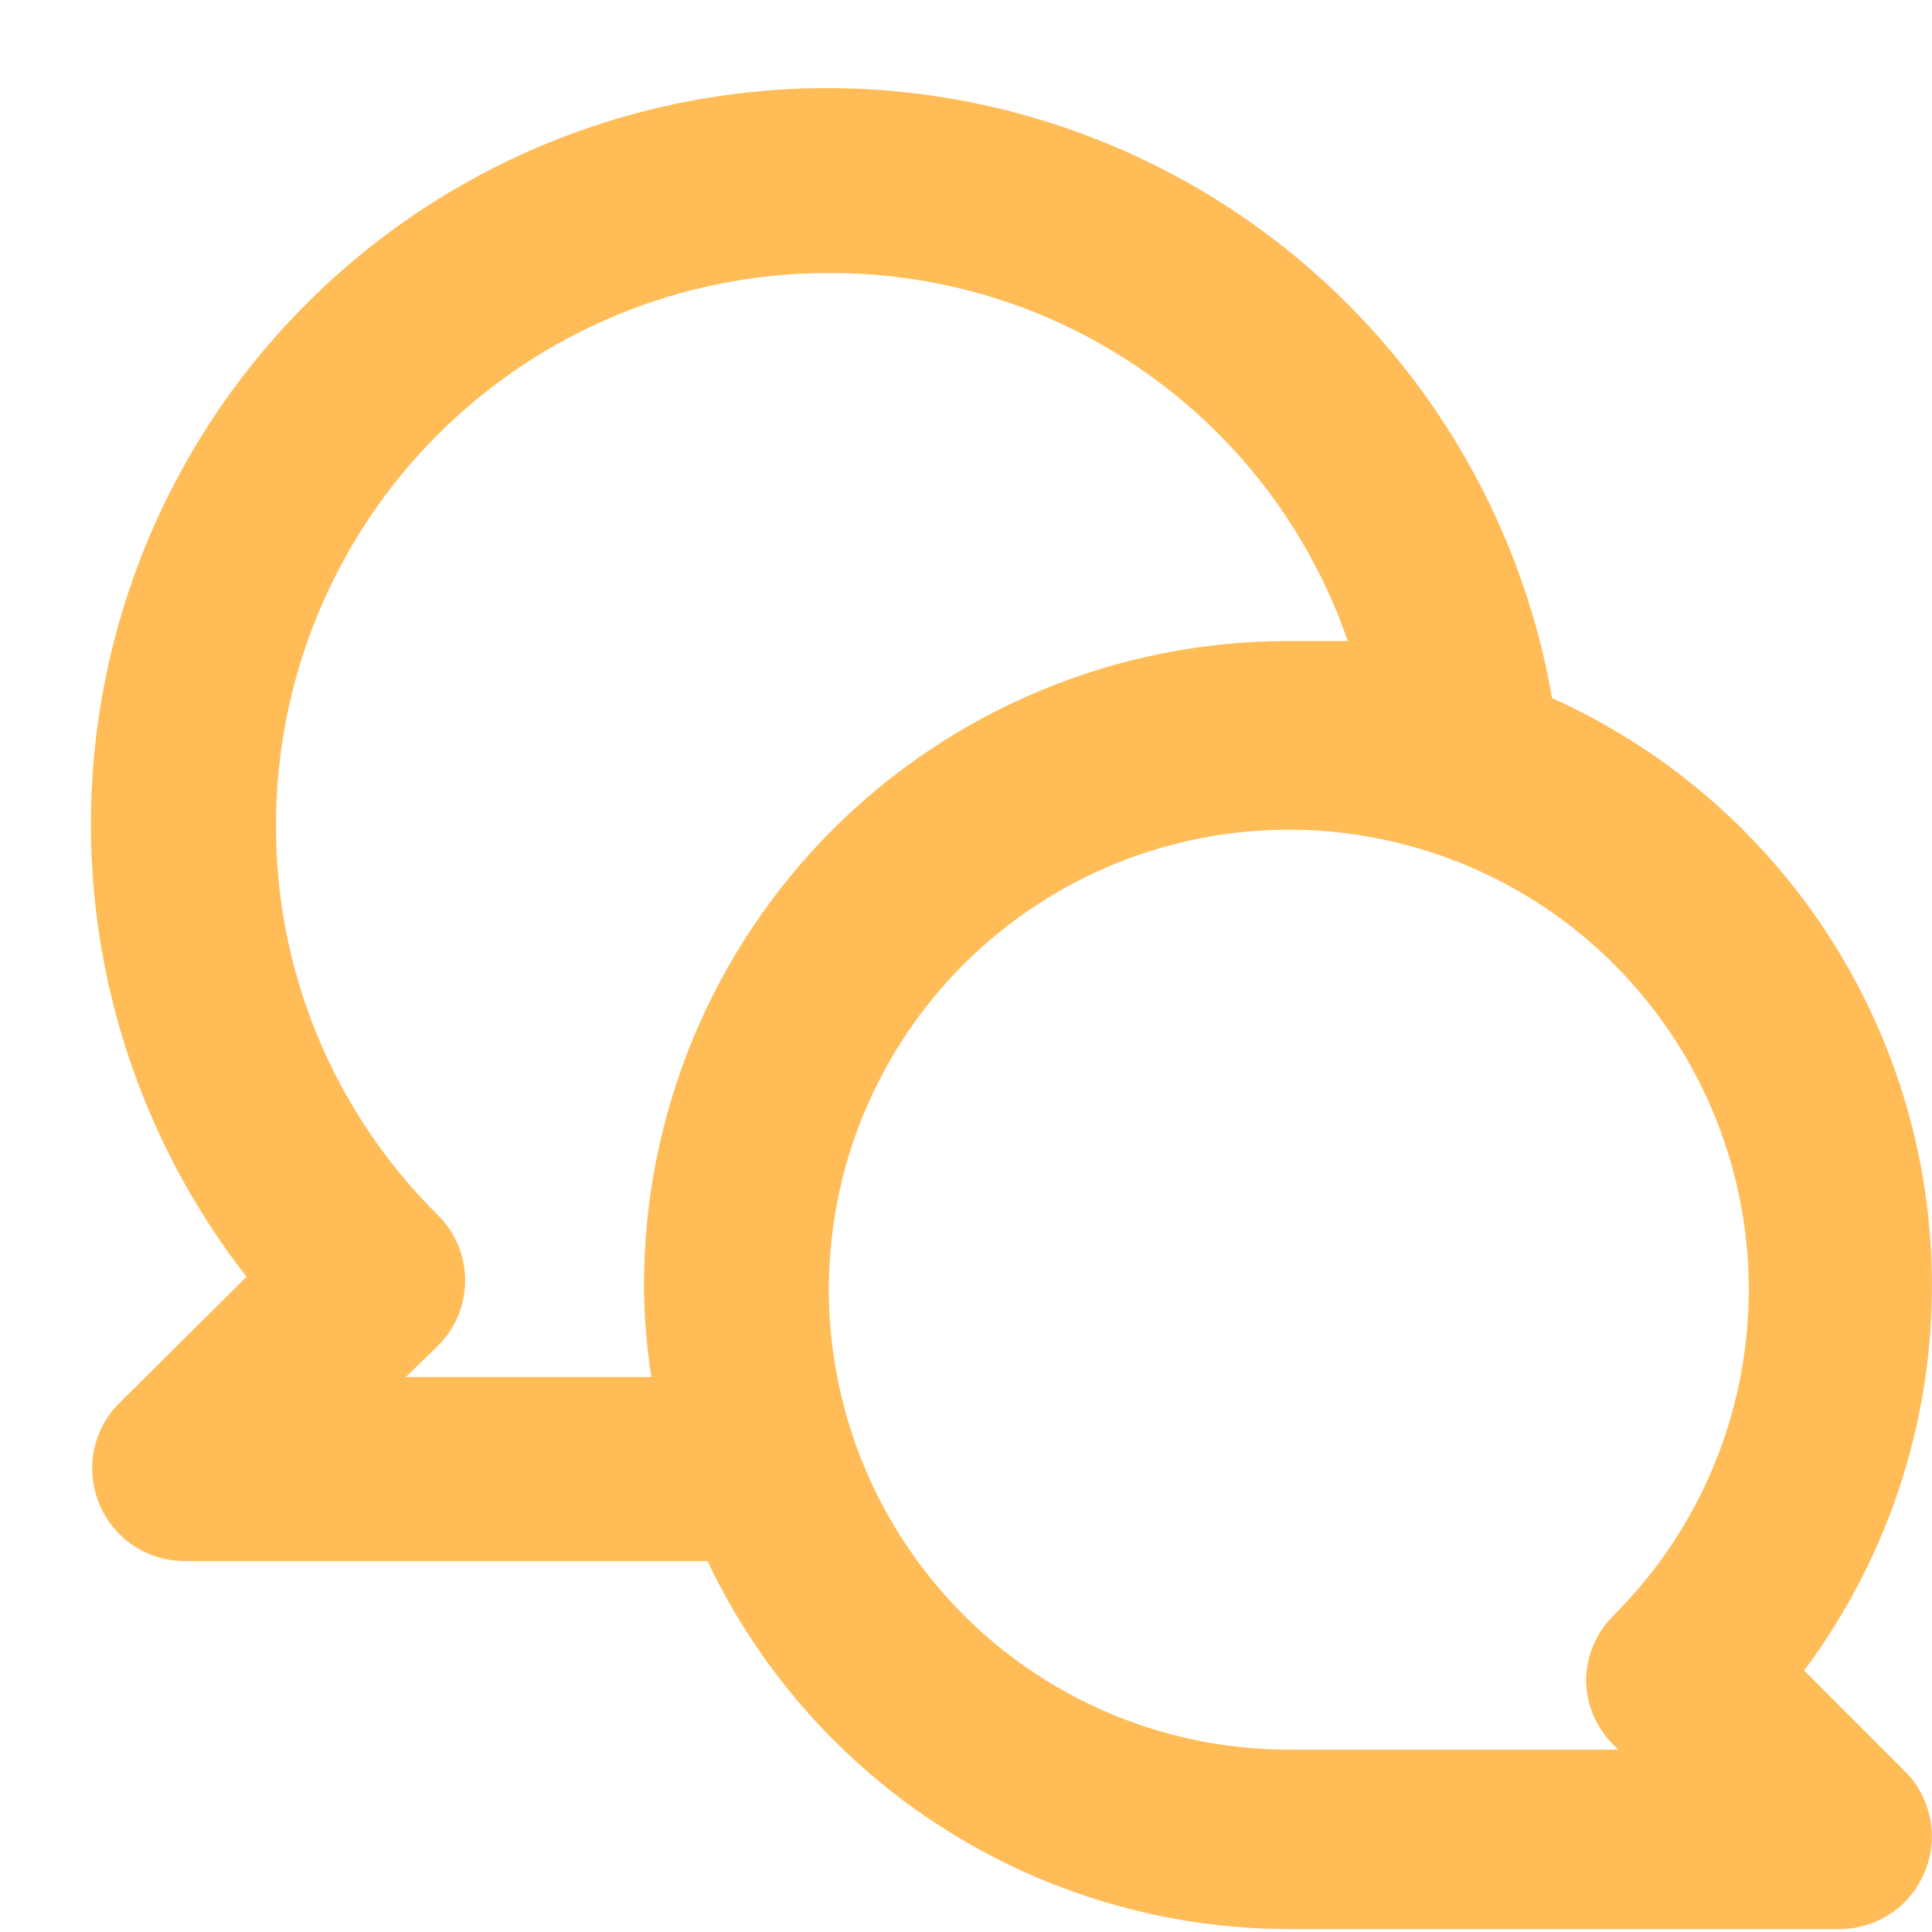
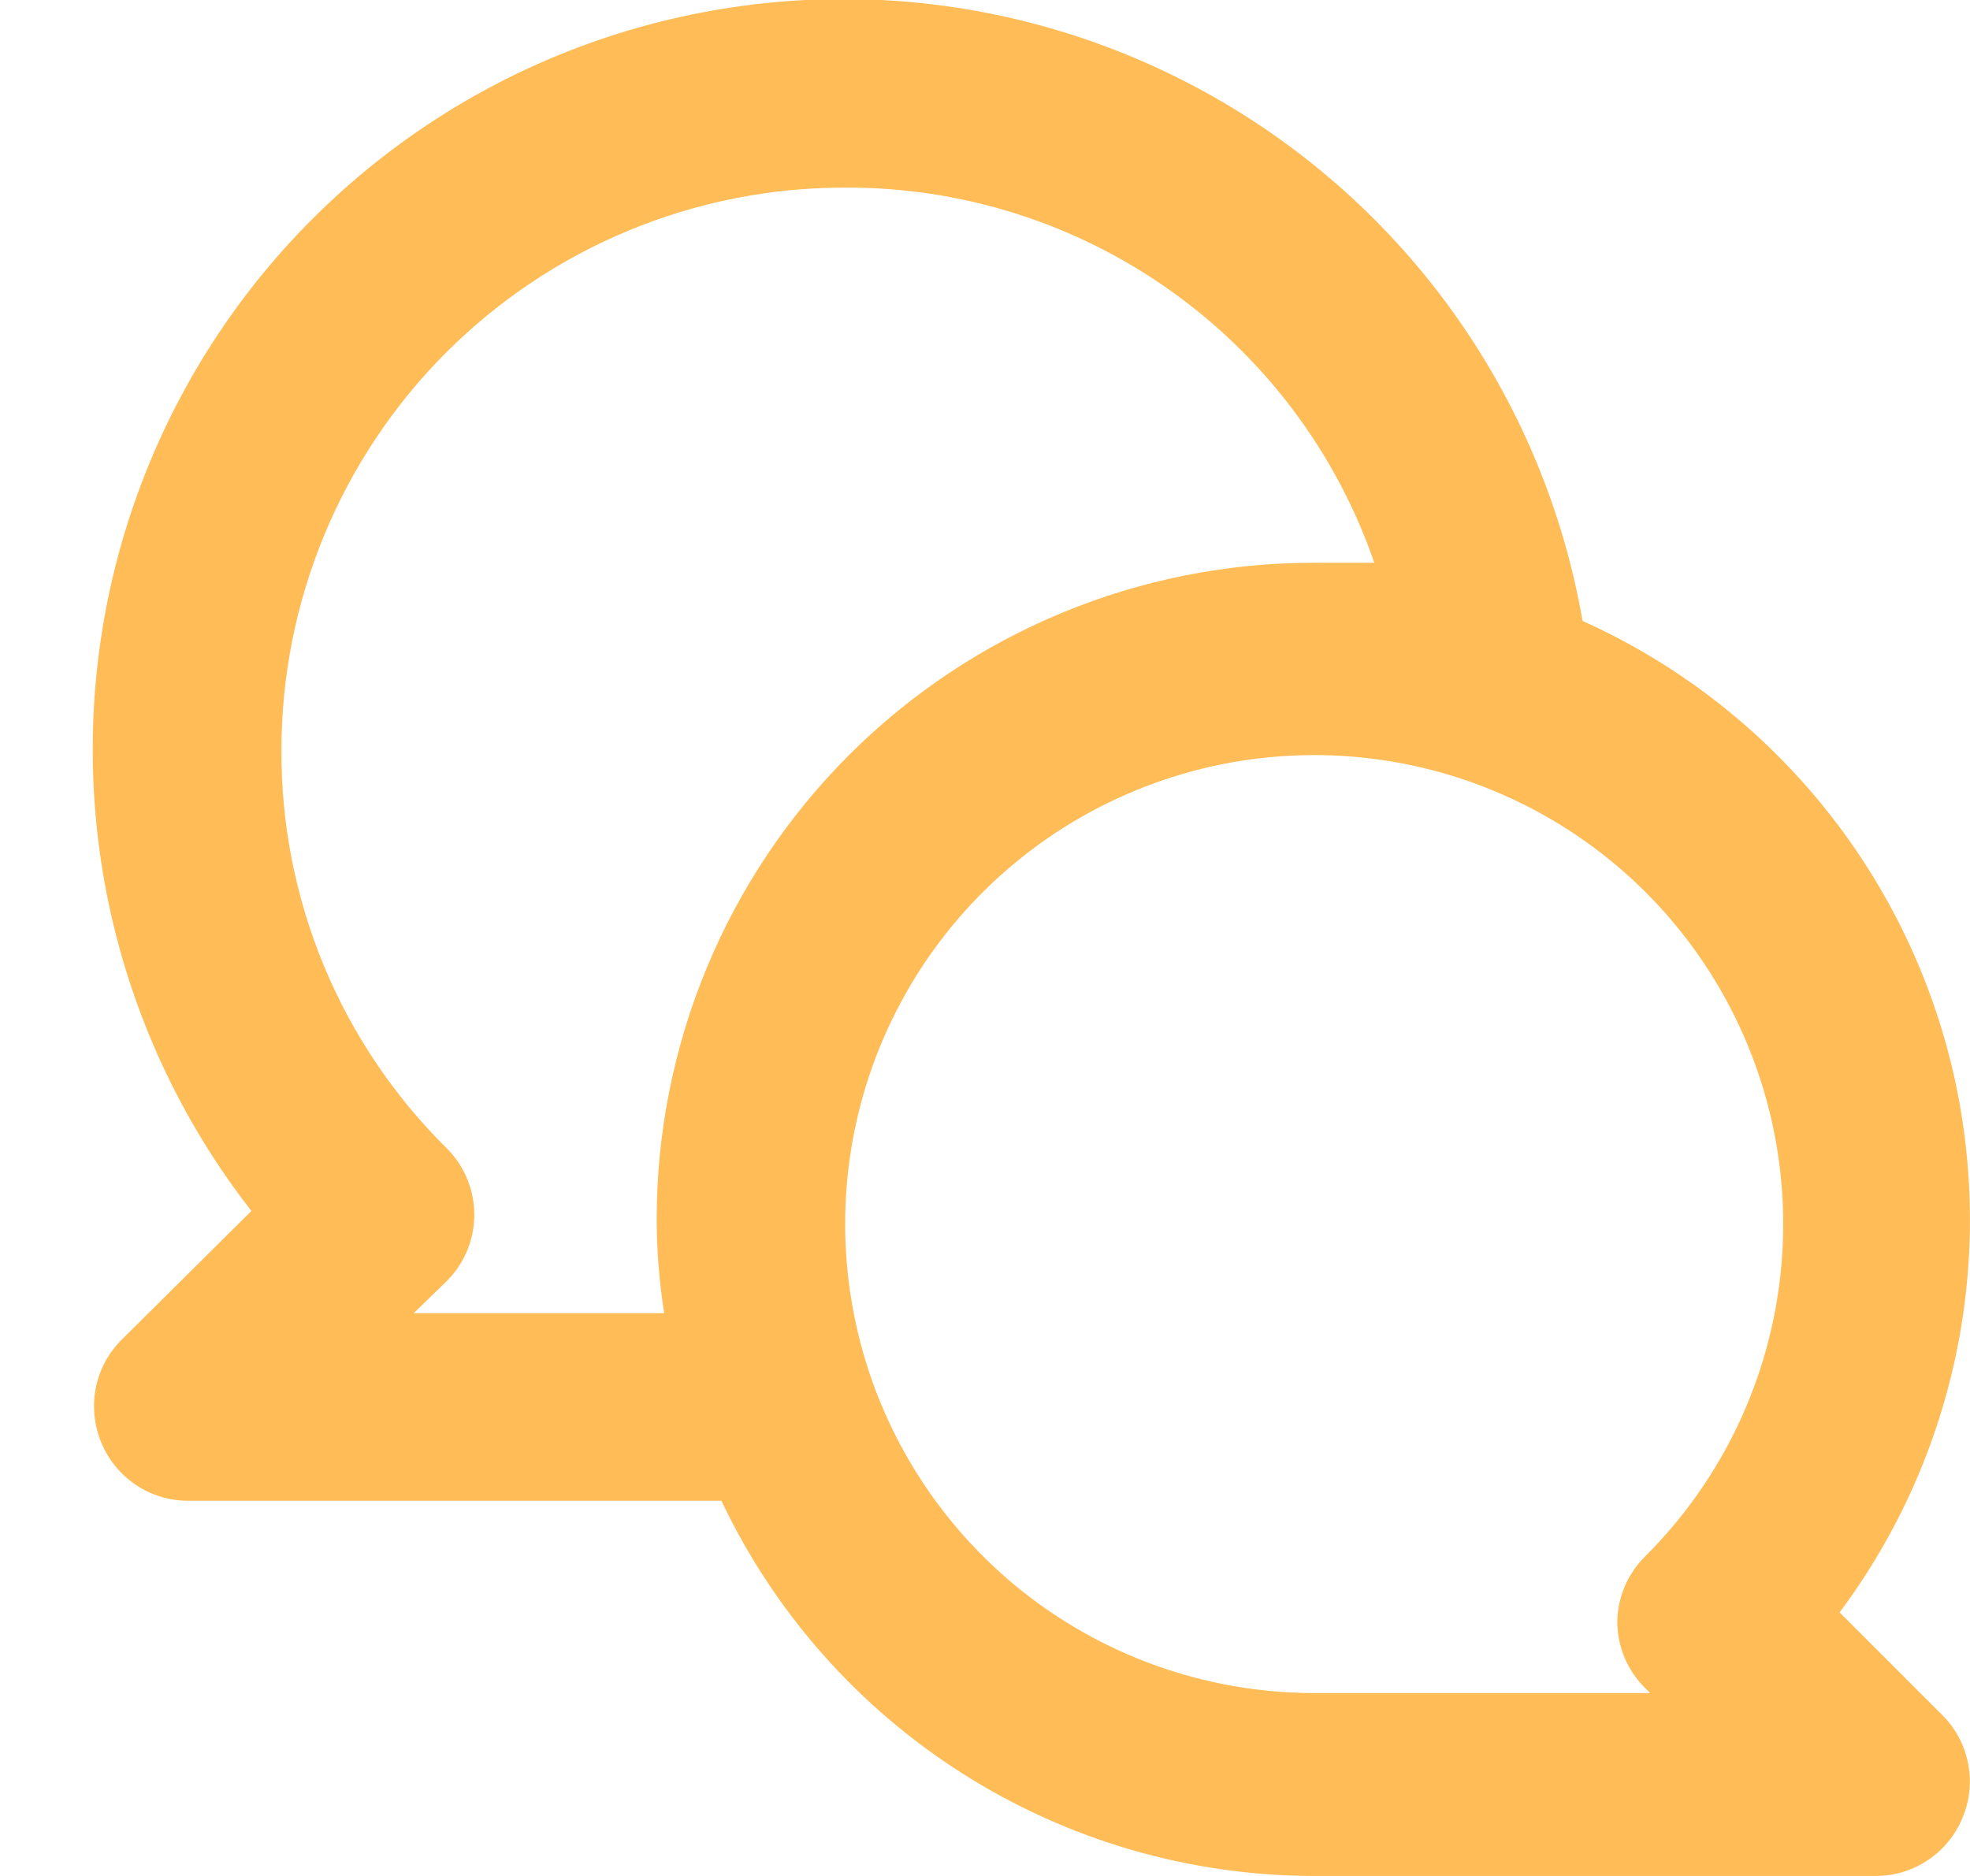
- <svg xmlns="http://www.w3.org/2000/svg" width="21" height="21" viewBox="0 0 21 21" fill="none">
-   <path d="M19.61 18.158C20.237 17.318 20.667 16.348 20.869 15.319C21.07 14.291 21.038 13.23 20.776 12.216C20.512 11.201 20.025 10.259 19.349 9.458C18.673 8.657 17.826 8.018 16.87 7.588C16.662 6.39 16.183 5.255 15.471 4.27C14.758 3.285 13.831 2.475 12.758 1.902C11.686 1.329 10.497 1.008 9.282 0.963C8.067 0.919 6.858 1.152 5.746 1.644C4.635 2.137 3.65 2.877 2.867 3.807C2.084 4.737 1.524 5.834 1.228 7.013C0.933 8.192 0.91 9.424 1.161 10.613C1.413 11.803 1.932 12.919 2.68 13.878L1.29 15.258C1.151 15.399 1.057 15.577 1.02 15.771C0.983 15.965 1.004 16.166 1.08 16.348C1.155 16.531 1.283 16.687 1.446 16.797C1.61 16.908 1.803 16.967 2 16.968H7.69C8.257 18.163 9.15 19.172 10.267 19.88C11.384 20.588 12.678 20.965 14 20.968H20C20.198 20.967 20.39 20.908 20.554 20.797C20.718 20.687 20.845 20.531 20.92 20.348C20.997 20.166 21.018 19.965 20.98 19.771C20.943 19.577 20.849 19.399 20.71 19.258L19.61 18.158ZM7 13.968C7.001 14.303 7.028 14.637 7.08 14.968H4.41L4.76 14.628C4.854 14.535 4.928 14.425 4.979 14.303C5.03 14.181 5.056 14.05 5.056 13.918C5.056 13.786 5.03 13.655 4.979 13.534C4.928 13.412 4.854 13.301 4.76 13.208C4.2 12.654 3.755 11.993 3.453 11.265C3.151 10.537 2.997 9.756 3 8.968C3 7.377 3.632 5.851 4.757 4.725C5.883 3.6 7.409 2.968 9 2.968C10.242 2.961 11.455 3.342 12.468 4.06C13.482 4.777 14.245 5.794 14.65 6.968C14.43 6.968 14.22 6.968 14 6.968C12.144 6.968 10.363 7.706 9.05 9.018C7.738 10.331 7 12.112 7 13.968ZM17.54 18.968L17.59 19.018H14C12.844 19.016 11.723 18.613 10.83 17.878C9.938 17.142 9.327 16.12 9.104 14.985C8.88 13.851 9.056 12.673 9.603 11.654C10.15 10.635 11.033 9.837 12.103 9.396C13.172 8.955 14.361 8.898 15.467 9.236C16.574 9.573 17.529 10.283 18.17 11.246C18.811 12.209 19.099 13.364 18.984 14.515C18.869 15.666 18.359 16.741 17.54 17.558C17.352 17.743 17.244 17.994 17.24 18.258C17.241 18.39 17.267 18.521 17.319 18.643C17.37 18.765 17.446 18.875 17.54 18.968Z" fill="#FFBC57" />
+ <svg xmlns="http://www.w3.org/2000/svg" width="21" height="20" viewBox="0 0 21 20" fill="none">
+   <path d="M19.61 17.19C20.237 16.35 20.667 15.38 20.869 14.351C21.07 13.323 21.038 12.262 20.776 11.248C20.512 10.233 20.025 9.291 19.349 8.49C18.673 7.689 17.826 7.05 16.87 6.62C16.662 5.422 16.183 4.287 15.471 3.302C14.758 2.317 13.831 1.507 12.758 0.934C11.686 0.361 10.497 0.04 9.282 -0.005C8.067 -0.049 6.858 0.184 5.746 0.676C4.635 1.169 3.65 1.909 2.867 2.839C2.084 3.769 1.524 4.866 1.228 6.045C0.933 7.224 0.91 8.456 1.161 9.645C1.413 10.835 1.932 11.951 2.68 12.91L1.29 14.29C1.151 14.431 1.057 14.609 1.02 14.803C0.983 14.997 1.004 15.198 1.08 15.38C1.155 15.563 1.283 15.719 1.446 15.829C1.61 15.94 1.803 15.999 2 16H7.69C8.257 17.195 9.15 18.204 10.267 18.912C11.384 19.62 12.678 19.997 14 20H20C20.198 19.999 20.39 19.94 20.554 19.829C20.718 19.719 20.845 19.563 20.92 19.38C20.997 19.198 21.018 18.997 20.98 18.803C20.943 18.609 20.849 18.431 20.71 18.29L19.61 17.19ZM7 13C7.001 13.335 7.028 13.669 7.08 14H4.41L4.76 13.66C4.854 13.567 4.928 13.457 4.979 13.335C5.03 13.213 5.056 13.082 5.056 12.95C5.056 12.818 5.03 12.687 4.979 12.566C4.928 12.444 4.854 12.333 4.76 12.24C4.2 11.686 3.755 11.025 3.453 10.297C3.151 9.569 2.997 8.788 3 8C3 6.409 3.632 4.883 4.757 3.757C5.883 2.632 7.409 2 9 2C10.242 1.993 11.455 2.374 12.468 3.092C13.482 3.809 14.245 4.826 14.65 6C14.43 6 14.22 6 14 6C12.144 6 10.363 6.738 9.05 8.05C7.738 9.363 7 11.143 7 13ZM17.54 18L17.59 18.05H14C12.844 18.048 11.723 17.645 10.83 16.91C9.938 16.174 9.327 15.152 9.104 14.017C8.88 12.883 9.056 11.705 9.603 10.686C10.15 9.667 11.033 8.869 12.103 8.428C13.172 7.987 14.361 7.93 15.467 8.267C16.574 8.605 17.529 9.315 18.17 10.278C18.811 11.241 19.099 12.396 18.984 13.547C18.869 14.698 18.359 15.773 17.54 16.59C17.352 16.775 17.244 17.026 17.24 17.29C17.241 17.422 17.267 17.553 17.319 17.675C17.37 17.797 17.446 17.907 17.54 18Z" fill="#FFBC57" />
</svg>
